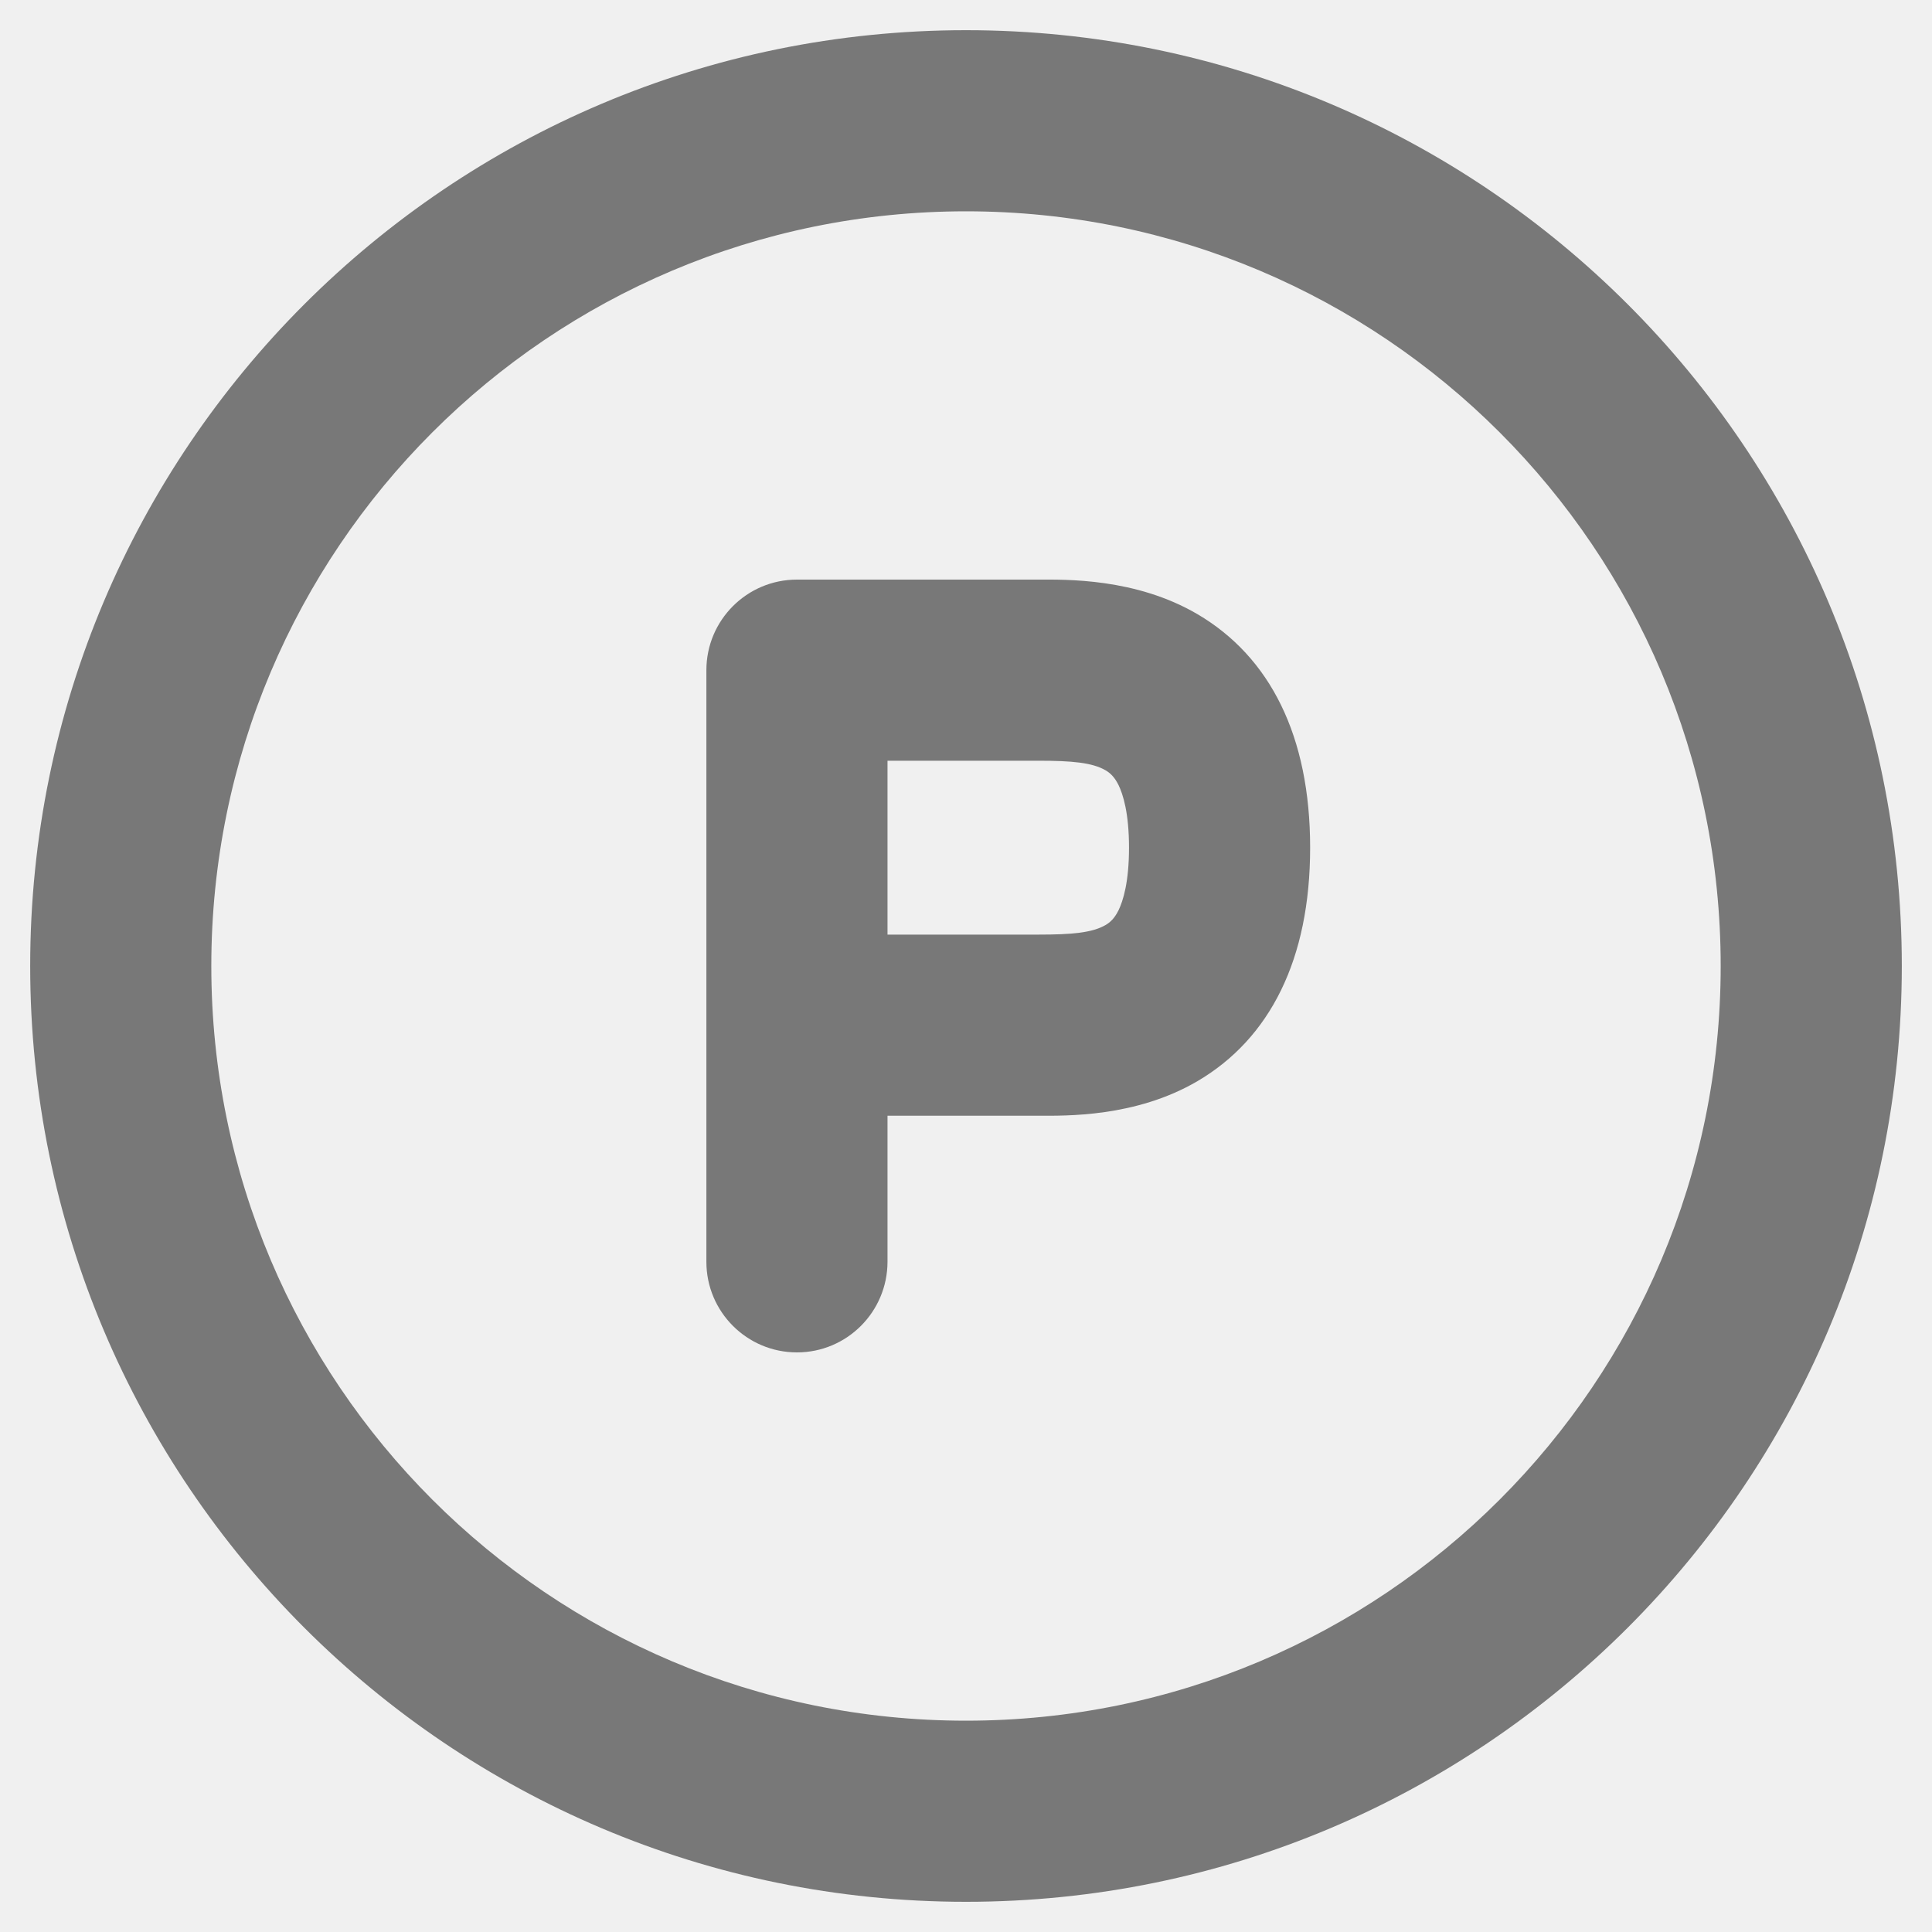
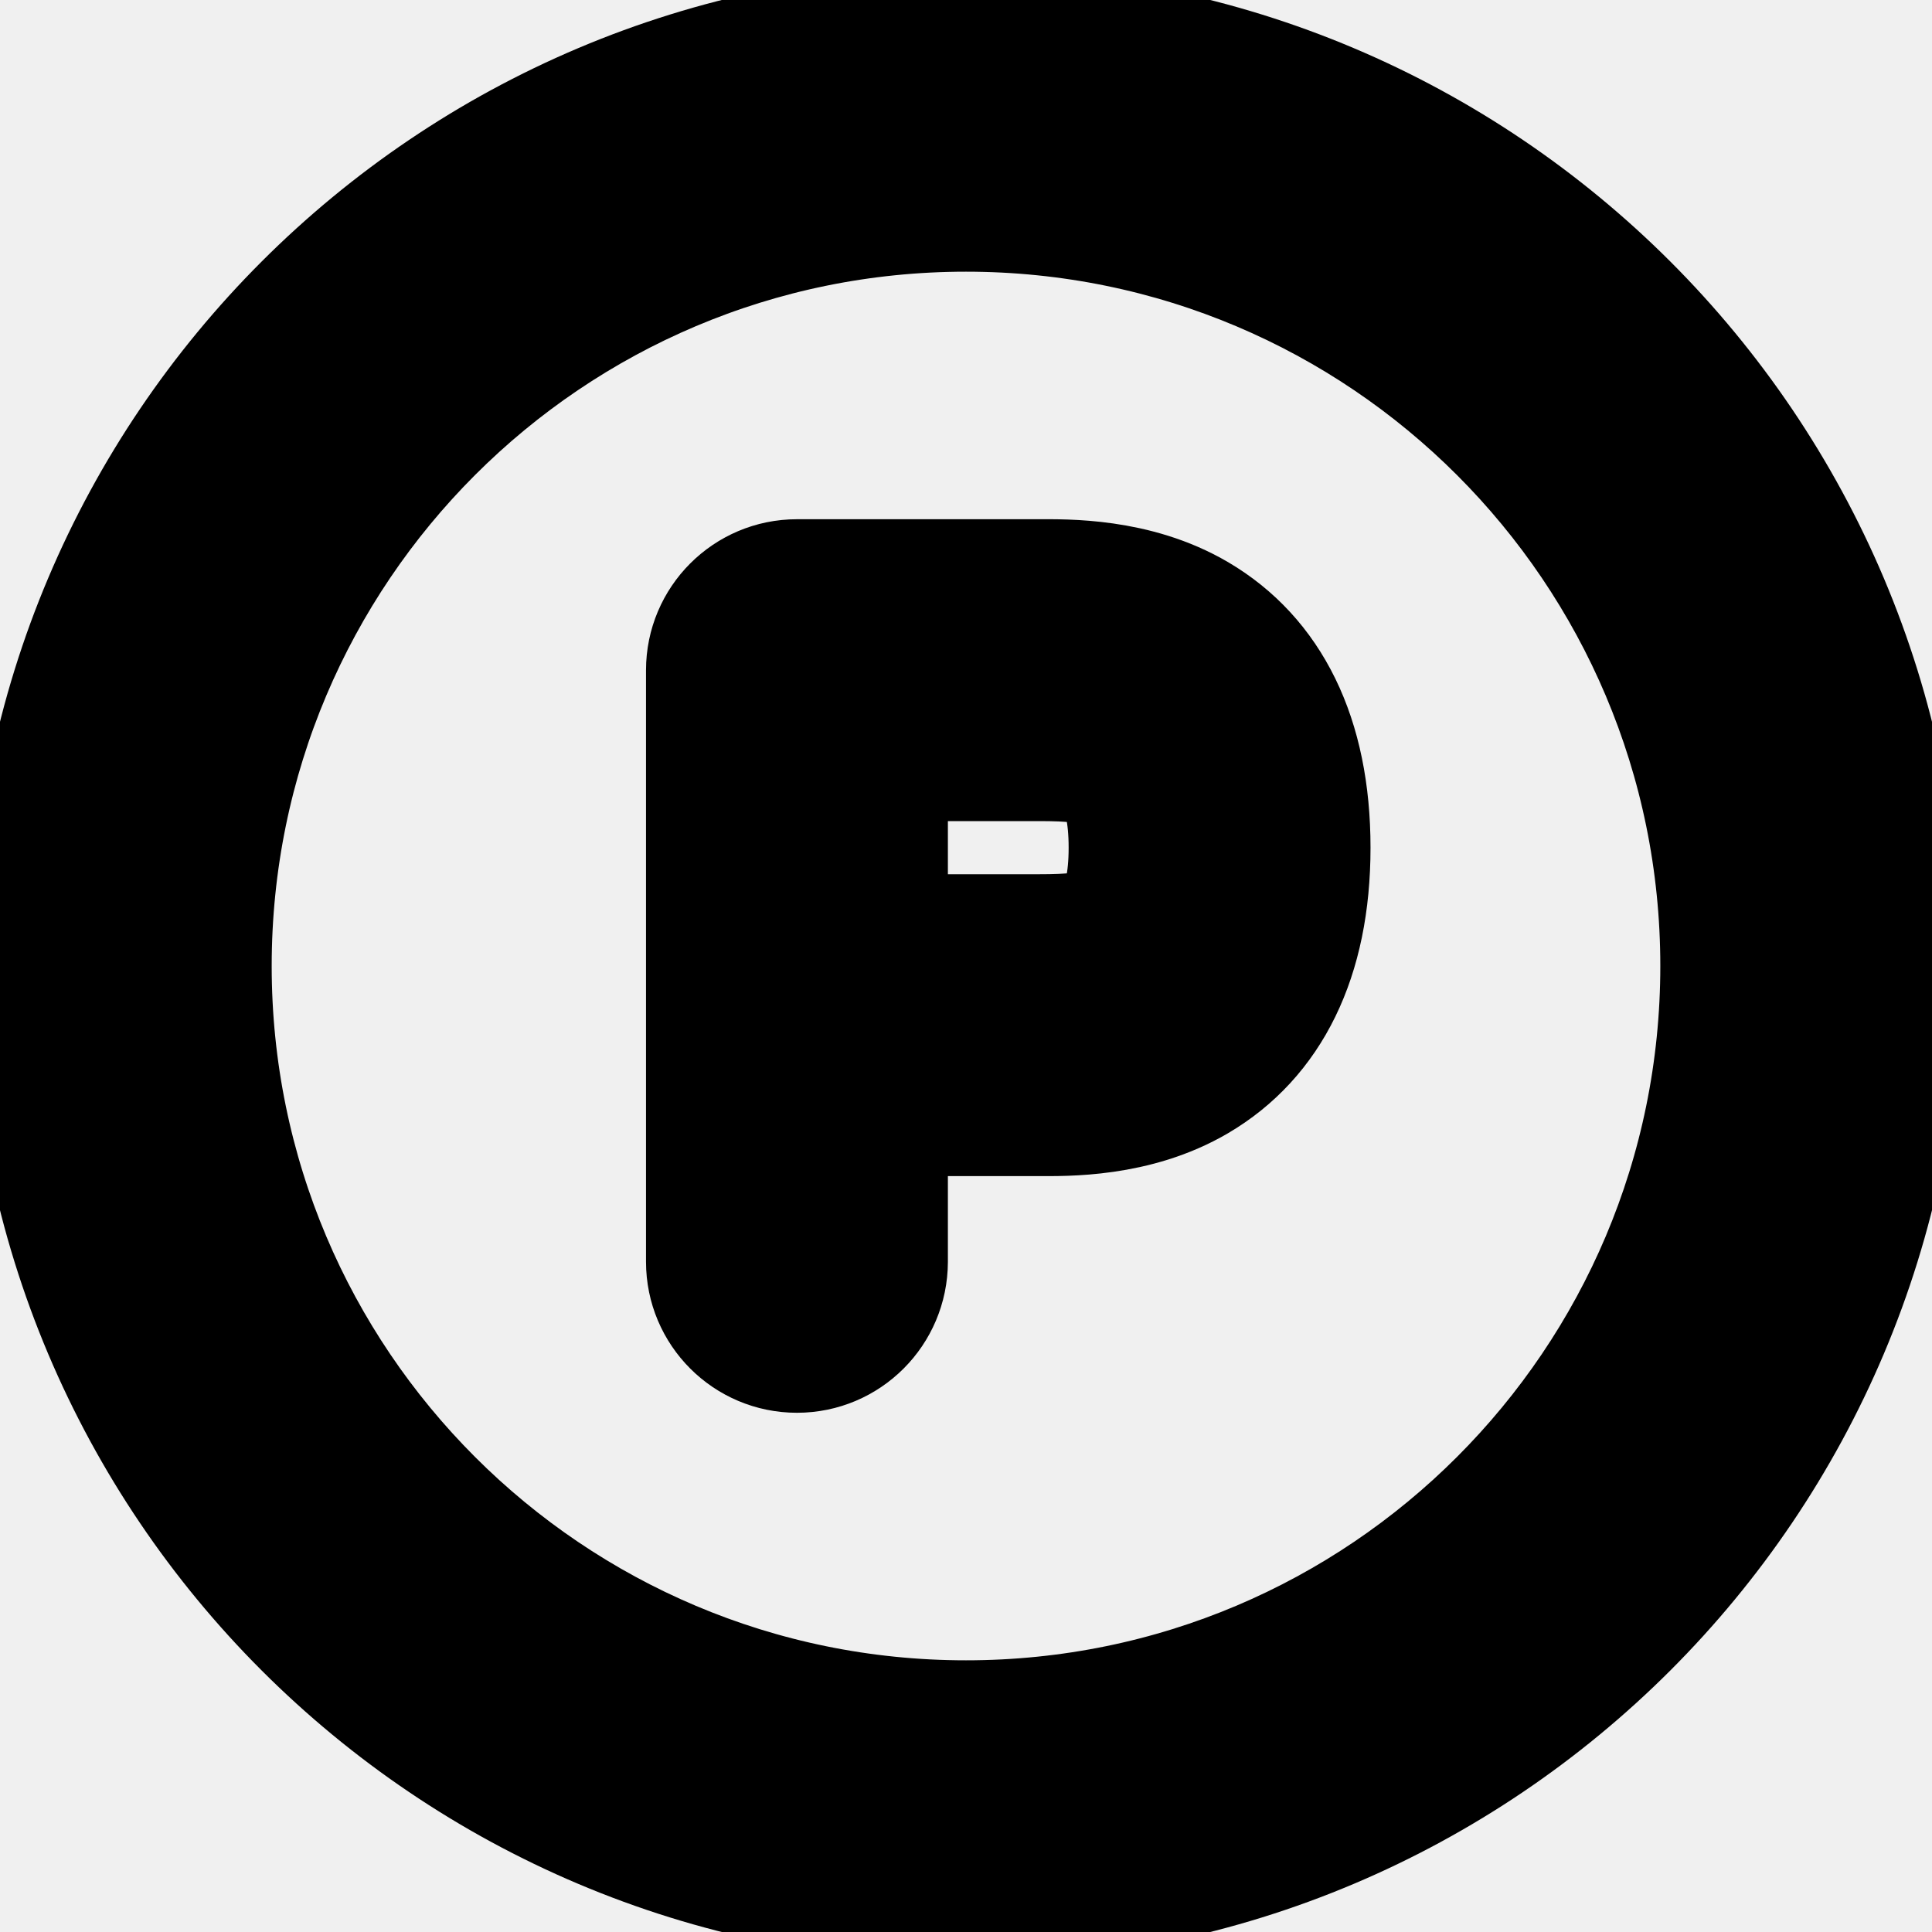
- <svg xmlns="http://www.w3.org/2000/svg" width="16" height="16" viewBox="0 0 16 16" fill="none">
+ <svg xmlns="http://www.w3.org/2000/svg" viewBox="0 0 16 16" fill="currentColor">
  <g clip-path="url(#clip0_1130_15665)">
-     <path d="M14.25 8C14.25 4.548 11.452 1.75 8 1.75C4.548 1.75 1.75 4.548 1.75 8C1.75 11.452 4.548 14.25 8 14.25C11.452 14.25 14.25 11.452 14.25 8ZM9.35 7.02C9.35 6.735 9.301 6.579 9.263 6.501C9.228 6.431 9.192 6.401 9.157 6.38C9.046 6.315 8.877 6.3 8.6 6.3H7.35V7.74H8.6C8.877 7.74 9.046 7.725 9.157 7.66C9.192 7.639 9.228 7.609 9.263 7.539C9.301 7.461 9.35 7.305 9.35 7.02ZM15.75 8C15.75 12.28 12.28 15.75 8 15.75C3.72 15.75 0.25 12.28 0.25 8C0.25 3.72 3.72 0.25 8 0.25C12.28 0.25 15.75 3.72 15.75 8ZM10.85 7.02C10.85 7.944 10.518 8.6 9.918 8.953C9.404 9.255 8.822 9.24 8.6 9.24H7.35V10.45C7.349 10.864 7.014 11.2 6.6 11.2C6.186 11.2 5.85 10.864 5.85 10.45V5.55C5.85 5.136 6.186 4.8 6.6 4.8H8.6C8.822 4.8 9.404 4.785 9.918 5.087C10.518 5.44 10.85 6.095 10.85 7.02Z" fill="#787878" />
+     <path d="M14.25 8C14.25 4.548 11.452 1.75 8 1.75C4.548 1.75 1.75 4.548 1.75 8C1.75 11.452 4.548 14.25 8 14.25C11.452 14.25 14.25 11.452 14.25 8ZM9.35 7.02C9.35 6.735 9.301 6.579 9.263 6.501C9.228 6.431 9.192 6.401 9.157 6.38C9.046 6.315 8.877 6.3 8.6 6.3H7.35V7.74H8.6C8.877 7.74 9.046 7.725 9.157 7.66C9.192 7.639 9.228 7.609 9.263 7.539C9.301 7.461 9.35 7.305 9.35 7.02ZM15.75 8C15.75 12.28 12.28 15.75 8 15.75C3.72 15.75 0.25 12.28 0.25 8C0.25 3.72 3.72 0.25 8 0.25C12.28 0.25 15.75 3.72 15.75 8ZM10.85 7.02C10.85 7.944 10.518 8.6 9.918 8.953C9.404 9.255 8.822 9.24 8.6 9.24H7.35V10.45C7.349 10.864 7.014 11.2 6.6 11.2C6.186 11.2 5.85 10.864 5.85 10.45V5.55C5.85 5.136 6.186 4.8 6.6 4.8H8.6C8.822 4.8 9.404 4.785 9.918 5.087C10.518 5.44 10.85 6.095 10.85 7.02Z" stroke="currentColor" />
  </g>
  <defs>
    <clipPath id="clip0_1130_15665">
-       <rect width="16" height="16" fill="white" />
+       <rect width="16" height="16" fill="currentColor" />
    </clipPath>
  </defs>
</svg>
